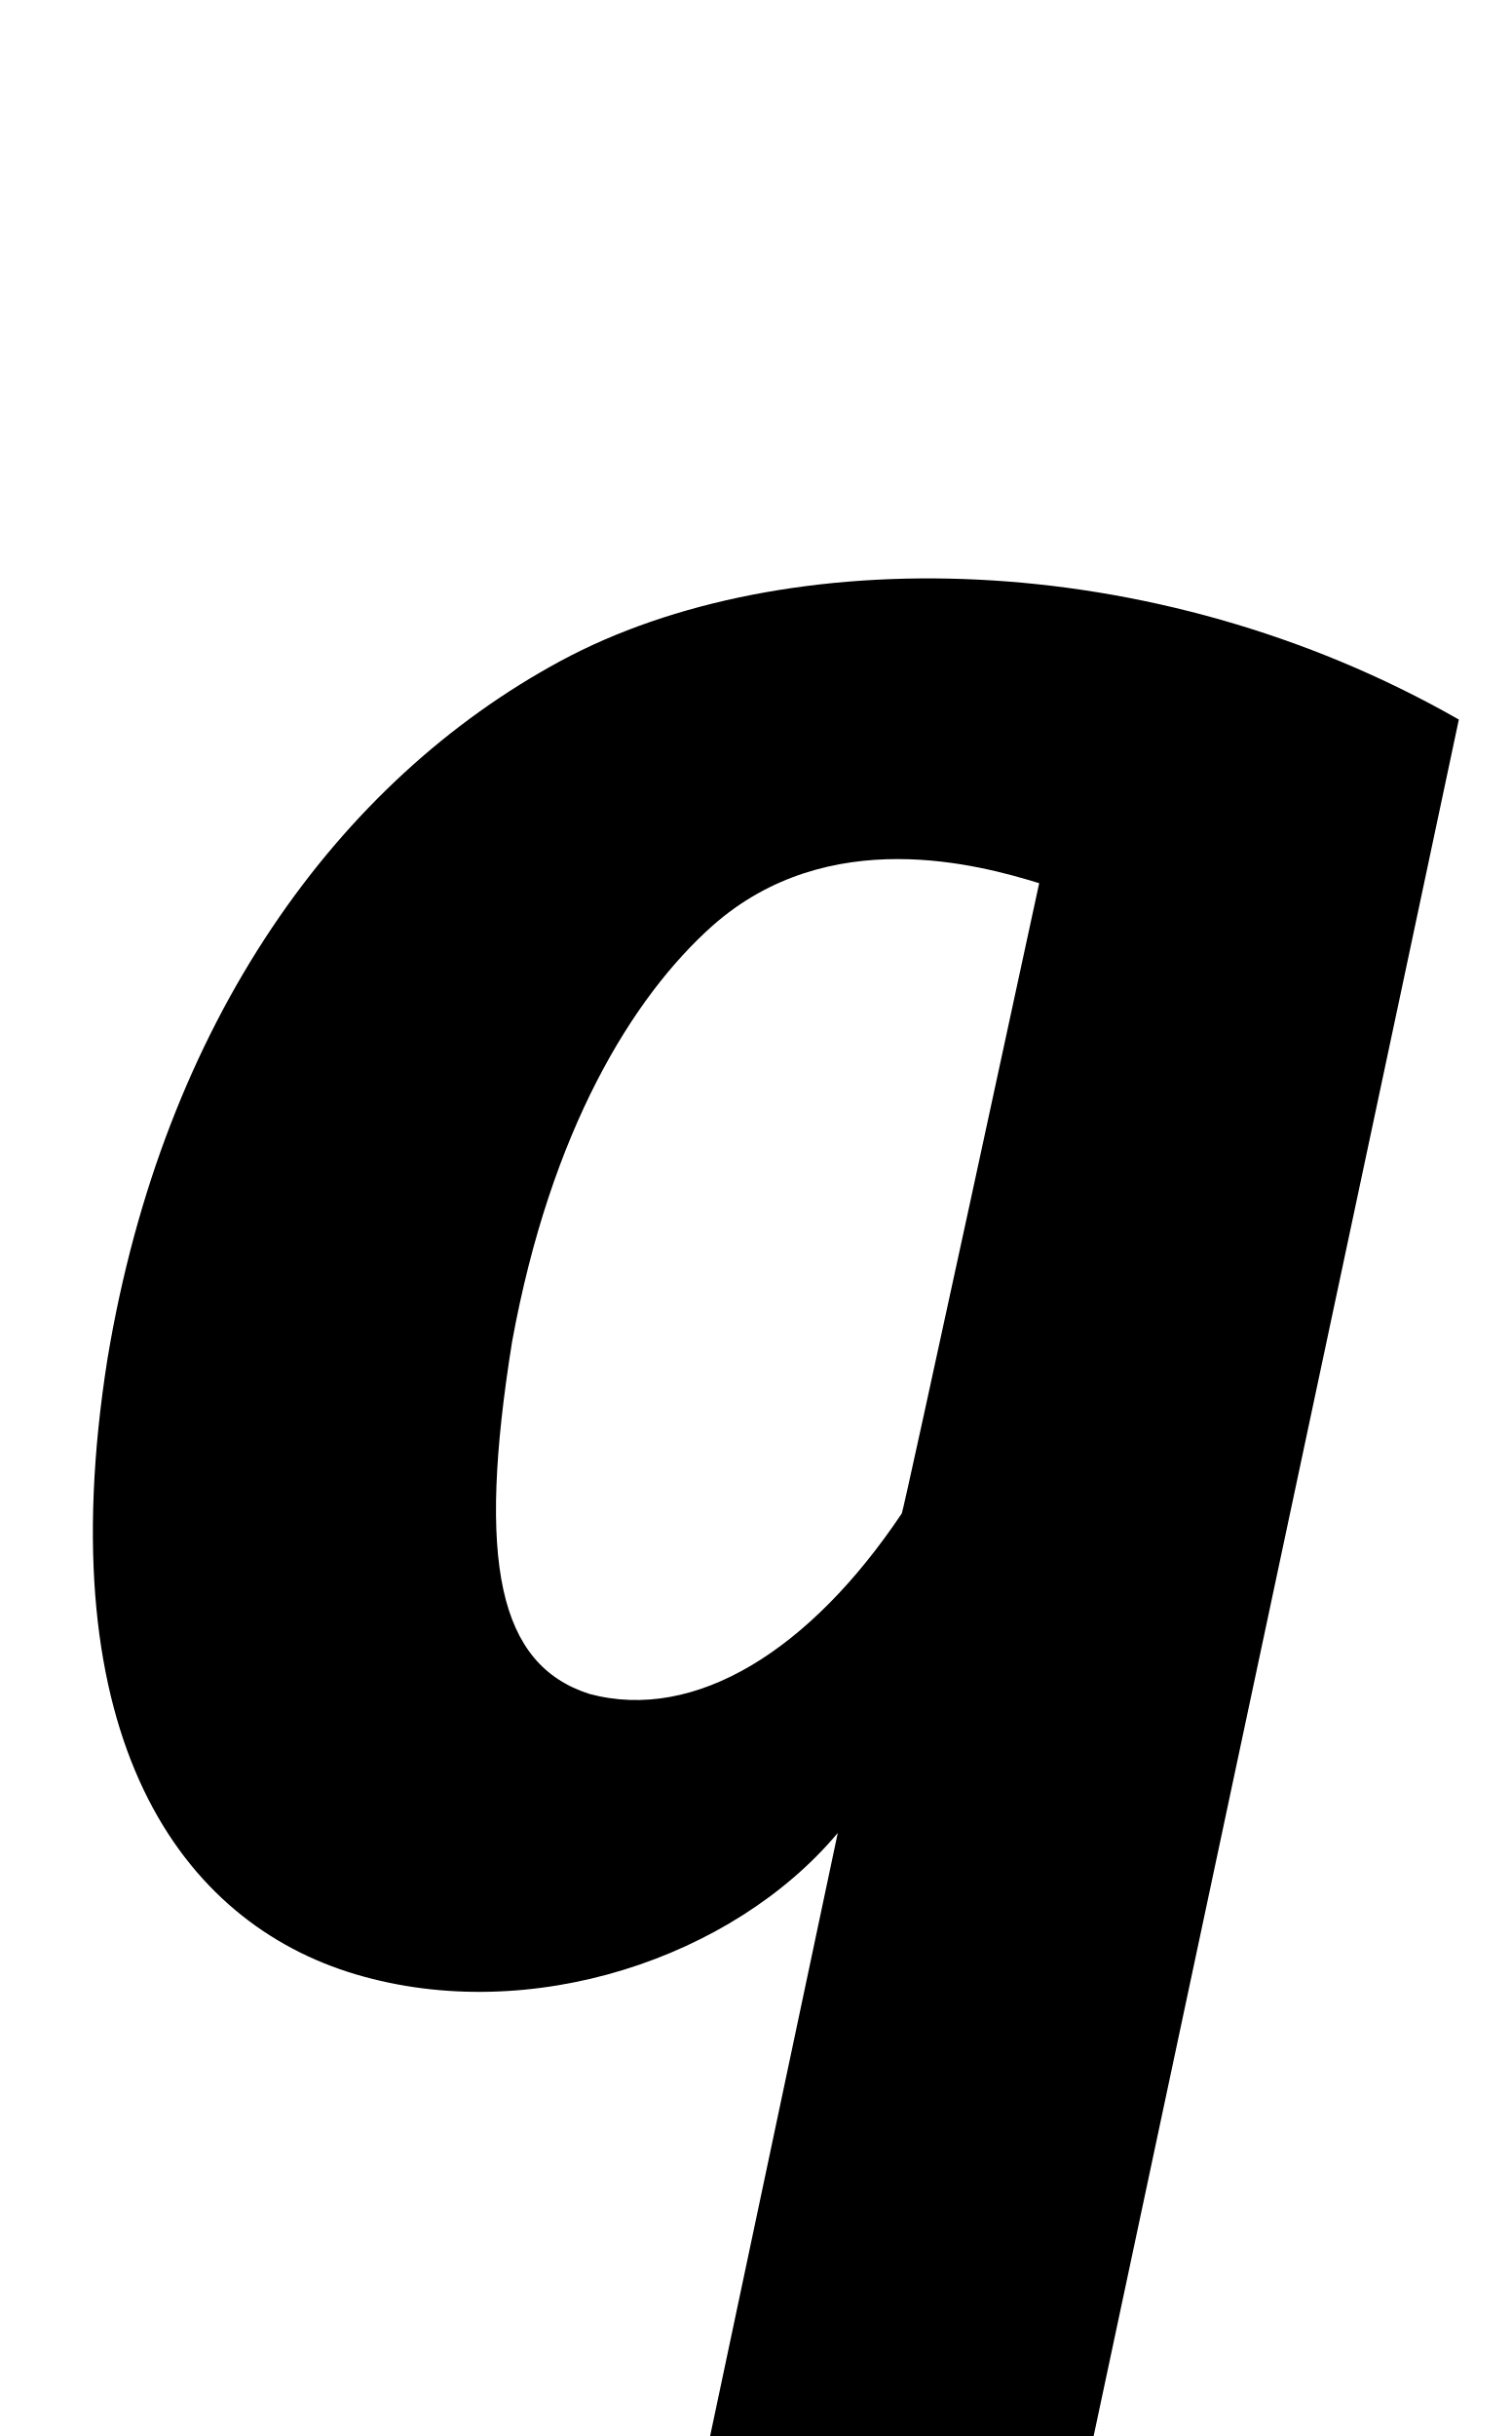
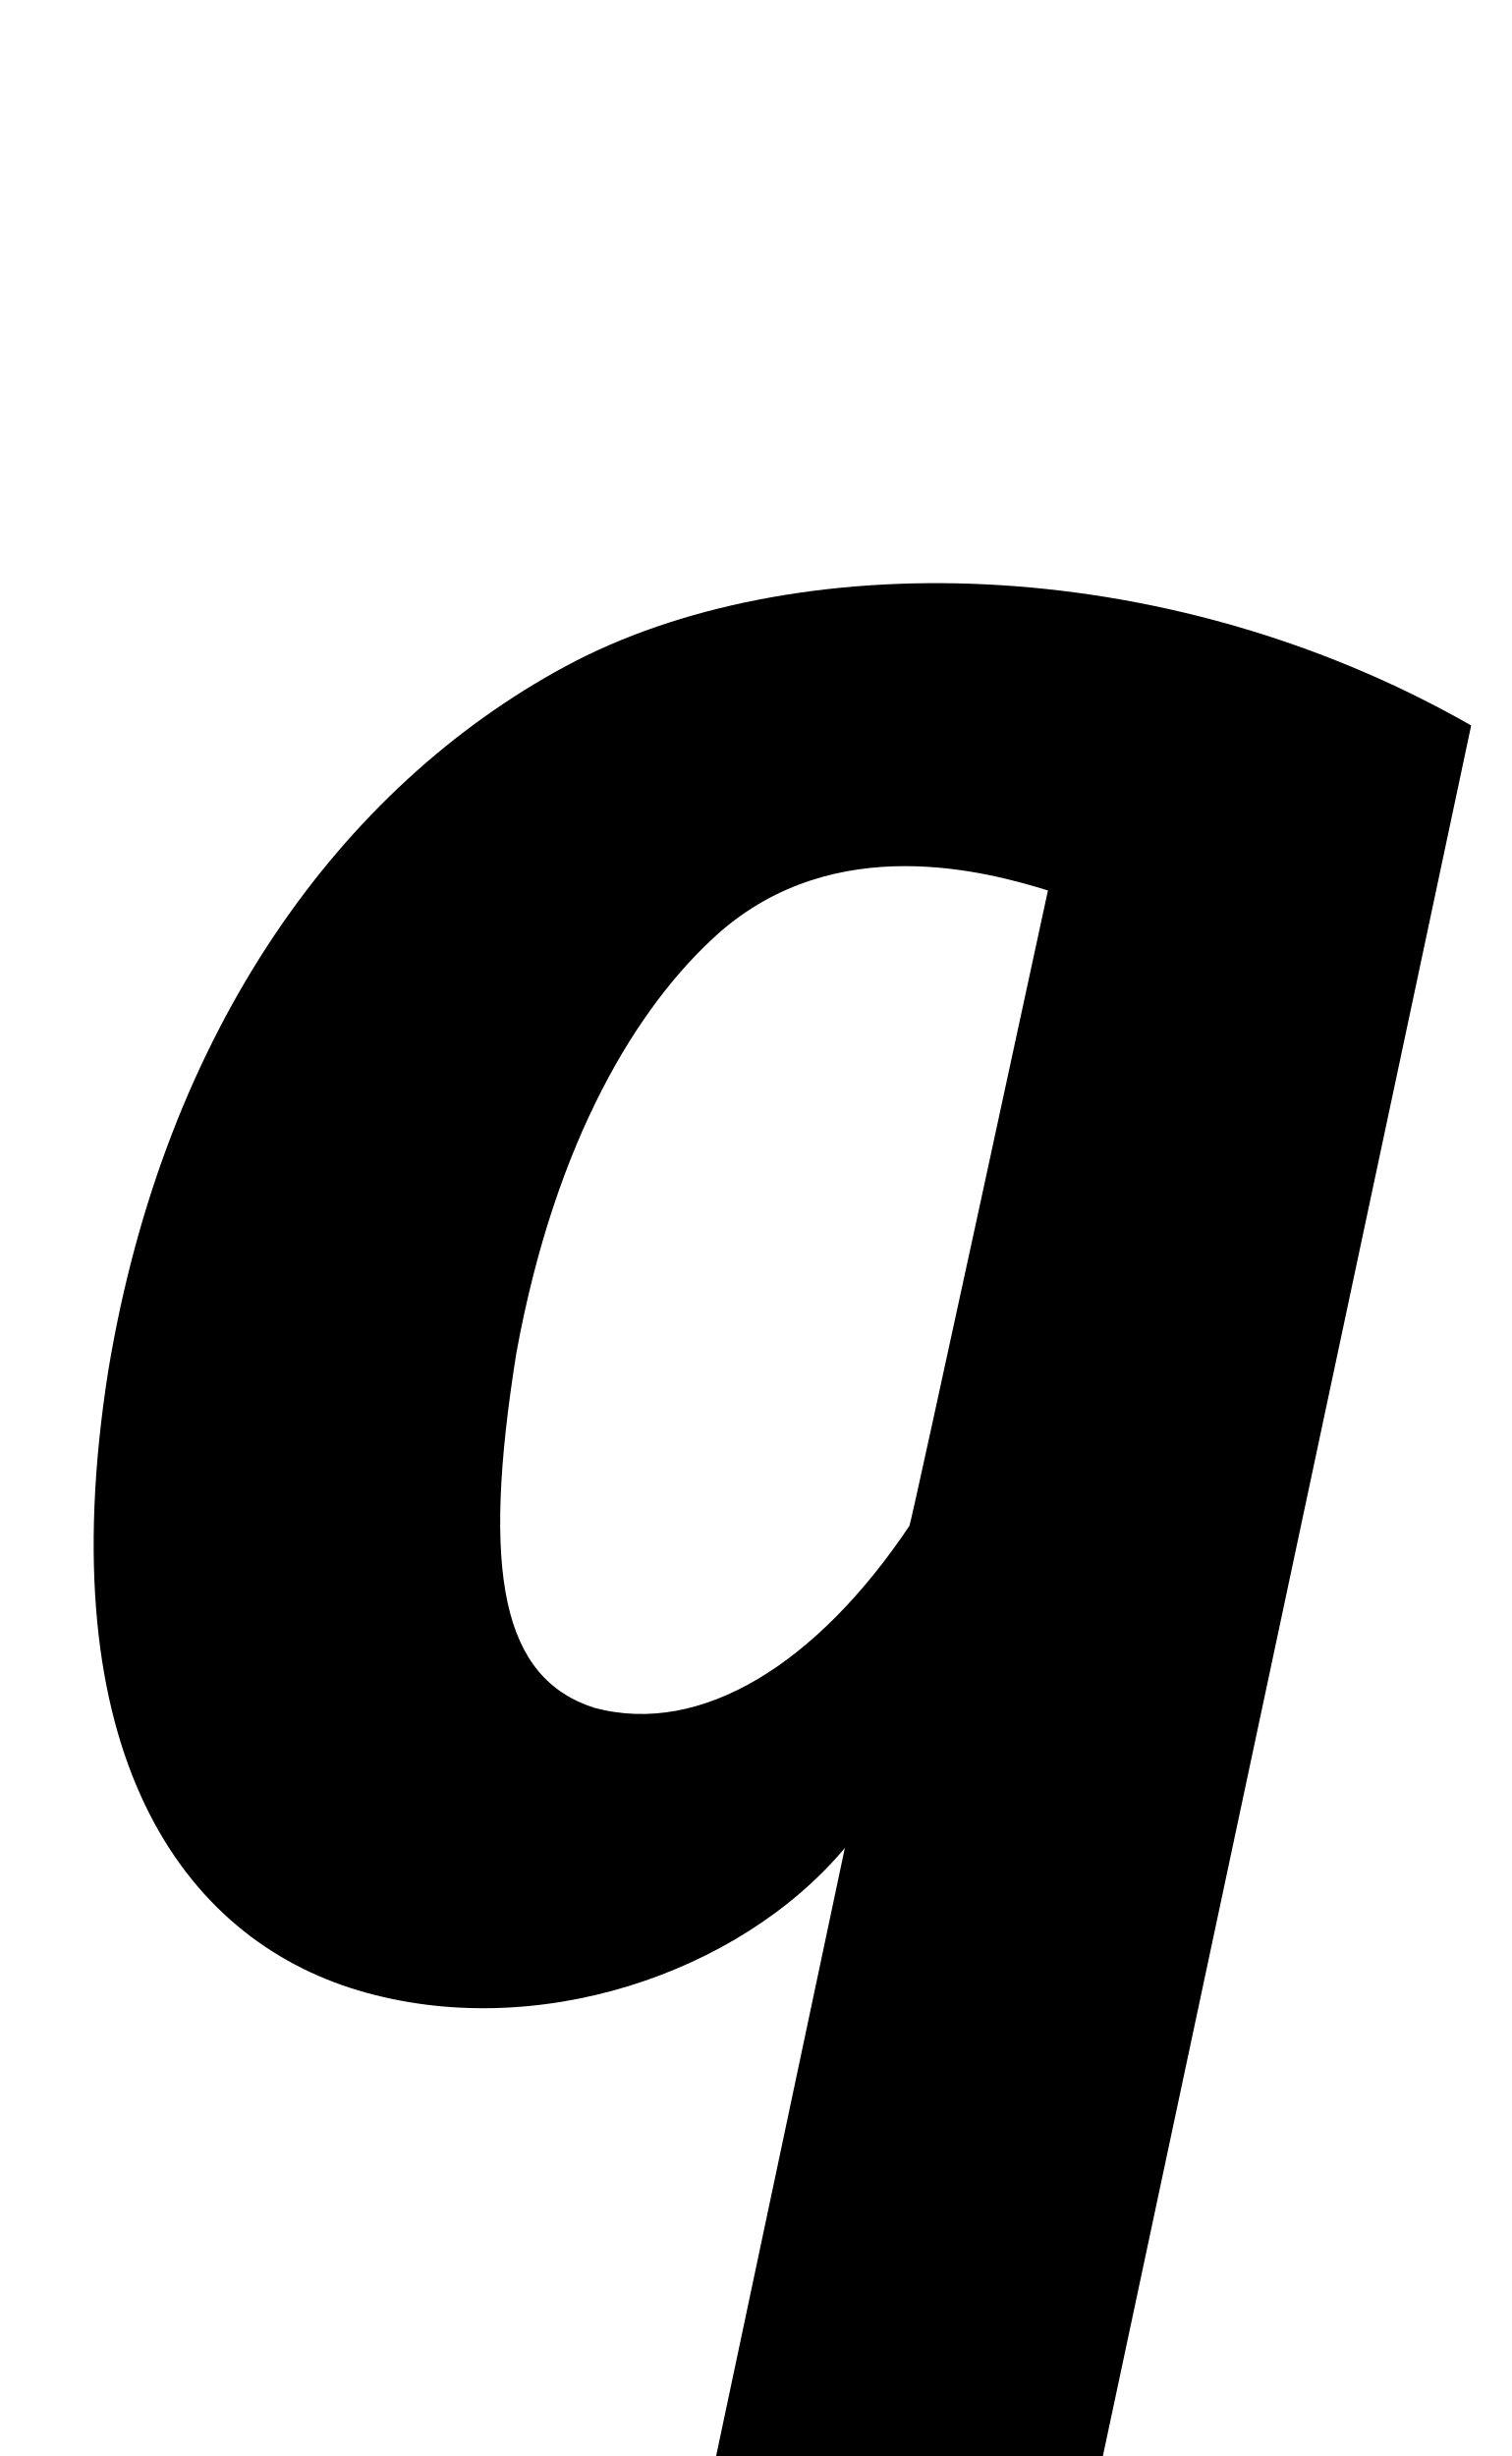
- <svg xmlns="http://www.w3.org/2000/svg" viewBox="0 0 1210 1950">
+ <svg xmlns="http://www.w3.org/2000/svg" viewBox="0 0 1200 1950">
  <path d="M 449.00,529.00            C 627.00,433.00 923.00,436.00 1168.00,576.00              1168.00,577.00 871.00,1971.67 871.00,1971.67              871.00,1971.67 556.75,2005.75 556.75,2005.75              556.75,2005.75 670.75,1467.25 670.75,1467.25              587.08,1567.19 425.00,1622.00 285.05,1580.51              145.09,1539.03 38.00,1392.25 86.00,1088.00              131.00,817.00 271.00,625.00 449.00,529.00 Z            M 832.00,707.00            C 784.94,692.50 663.67,658.67 570.50,741.00              506.50,798.00 441.00,904.67 410.00,1074.00              381.67,1250.67 399.00,1332.67 472.00,1356.00              557.00,1378.67 648.86,1320.69 722.00,1211.50              723.00,1212.00 832.00,707.00 832.00,707.00 Z" />
</svg>
